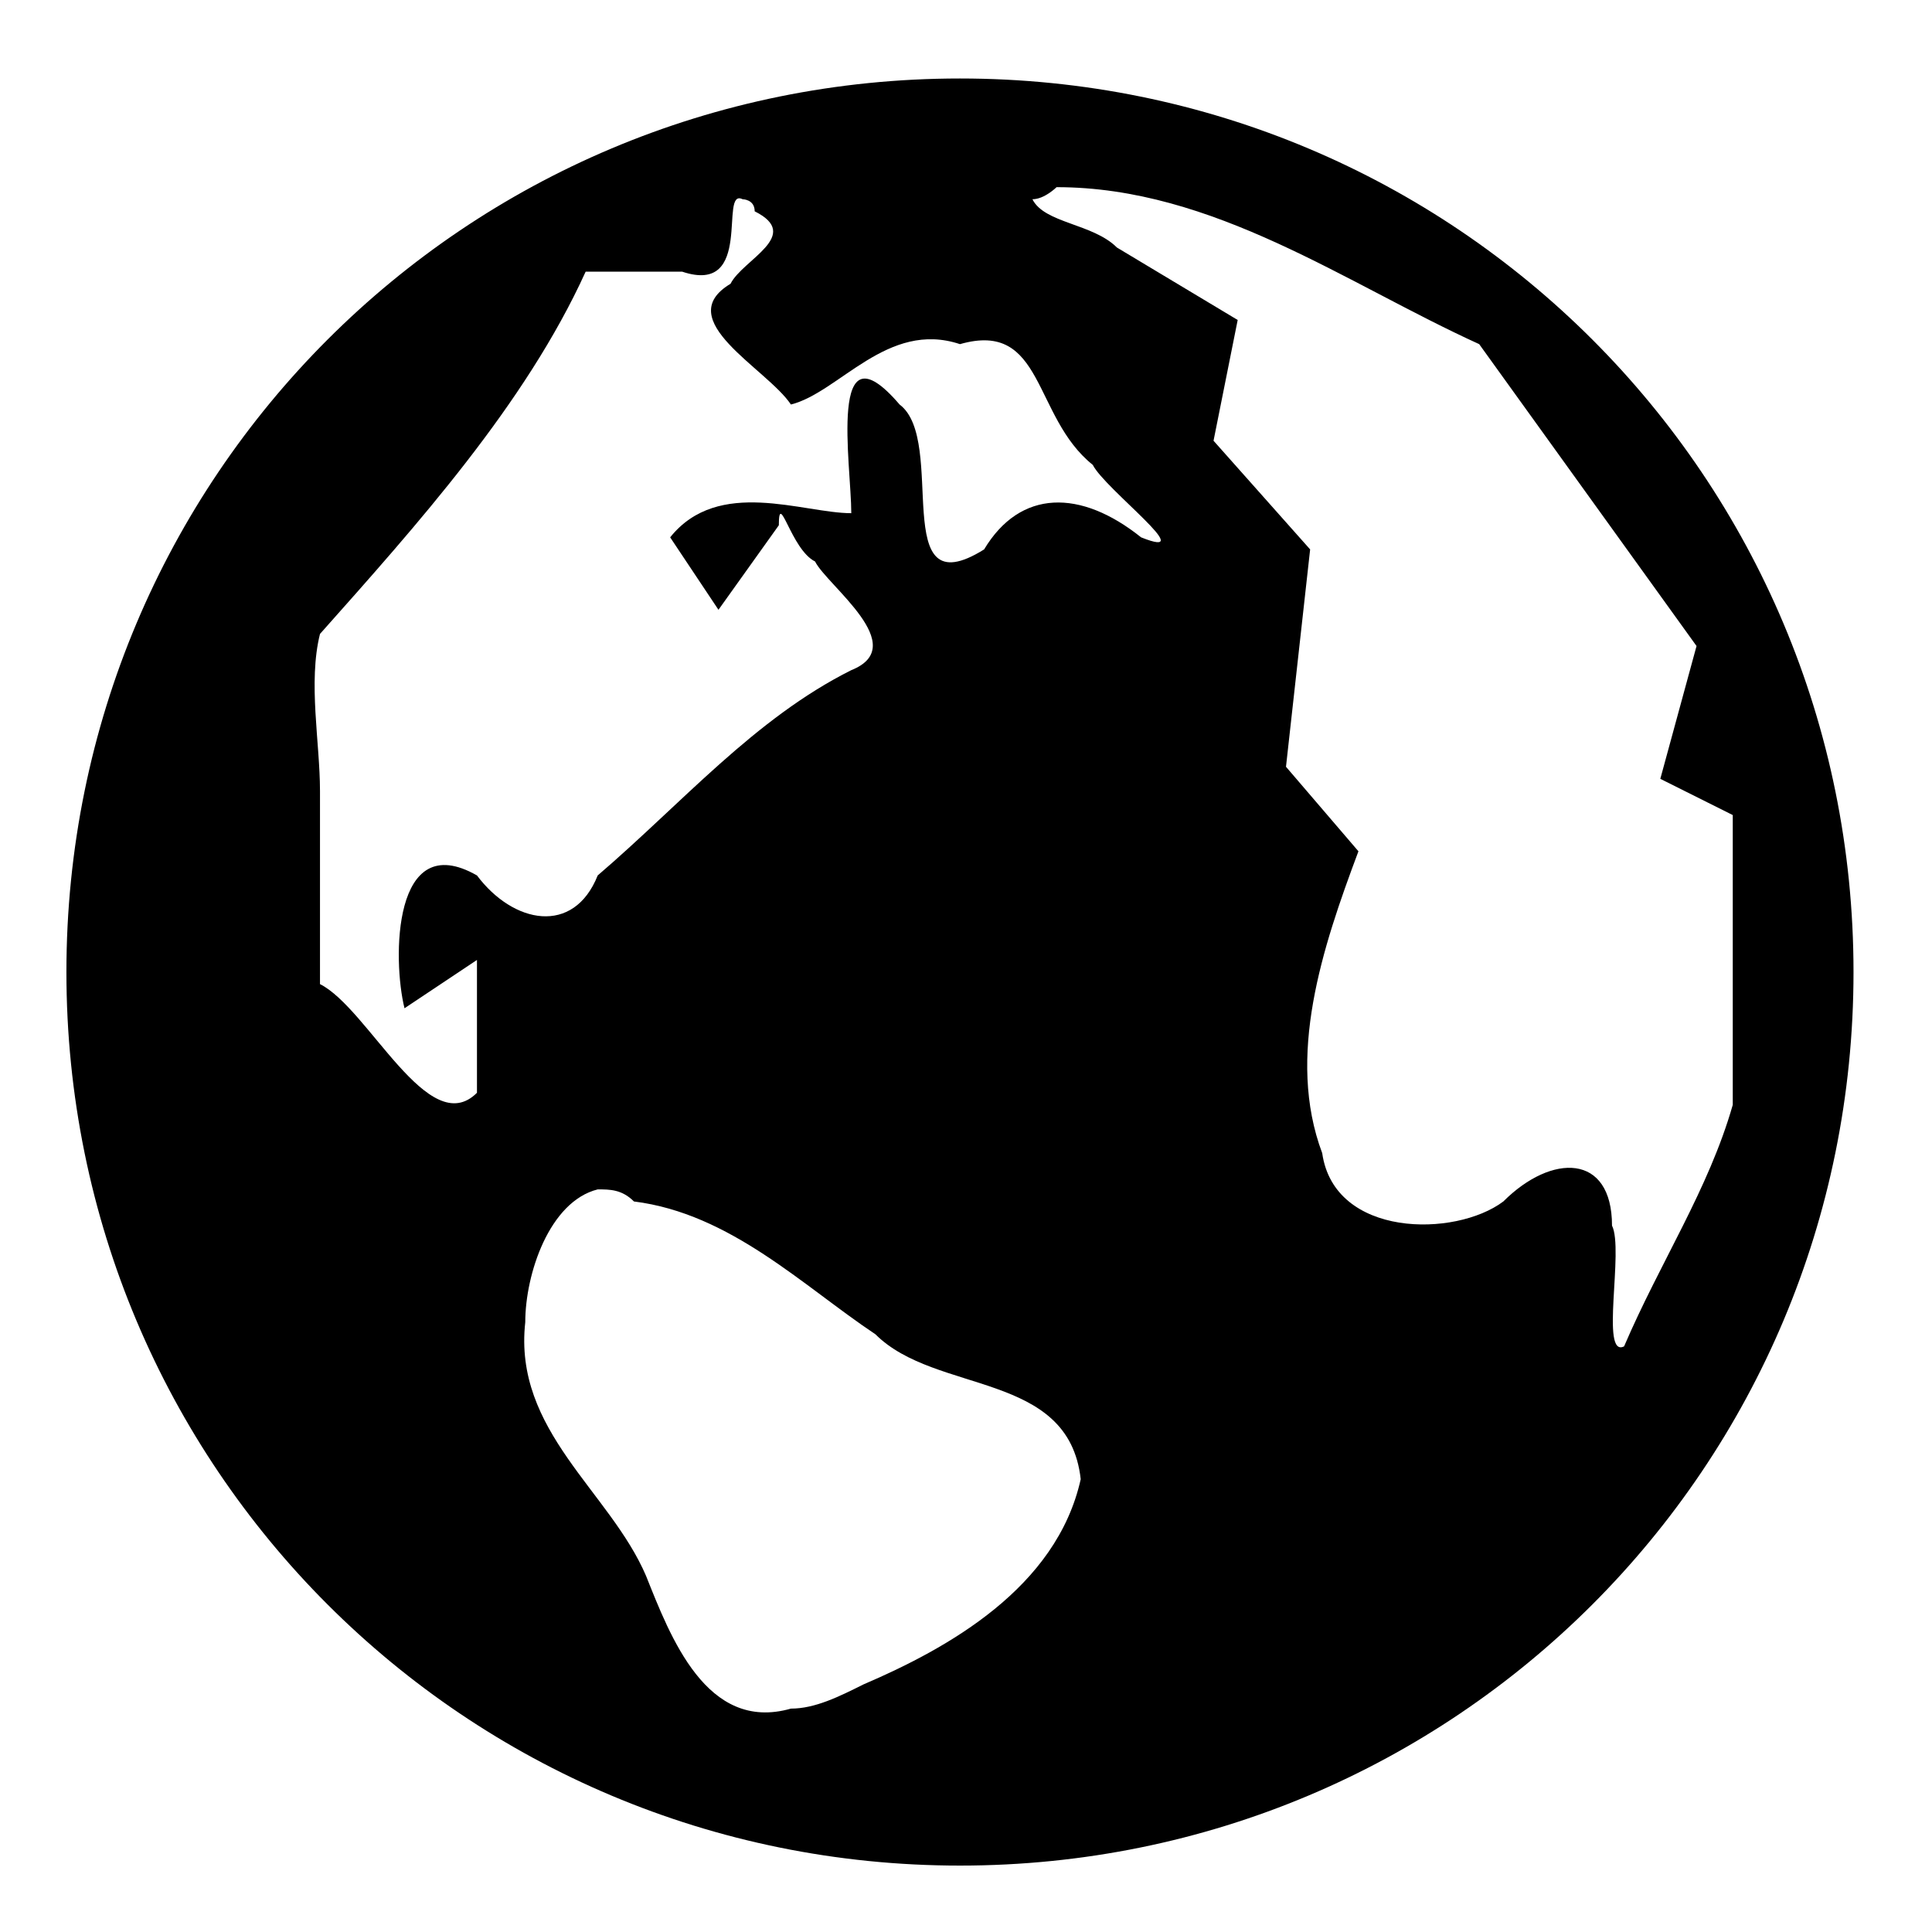
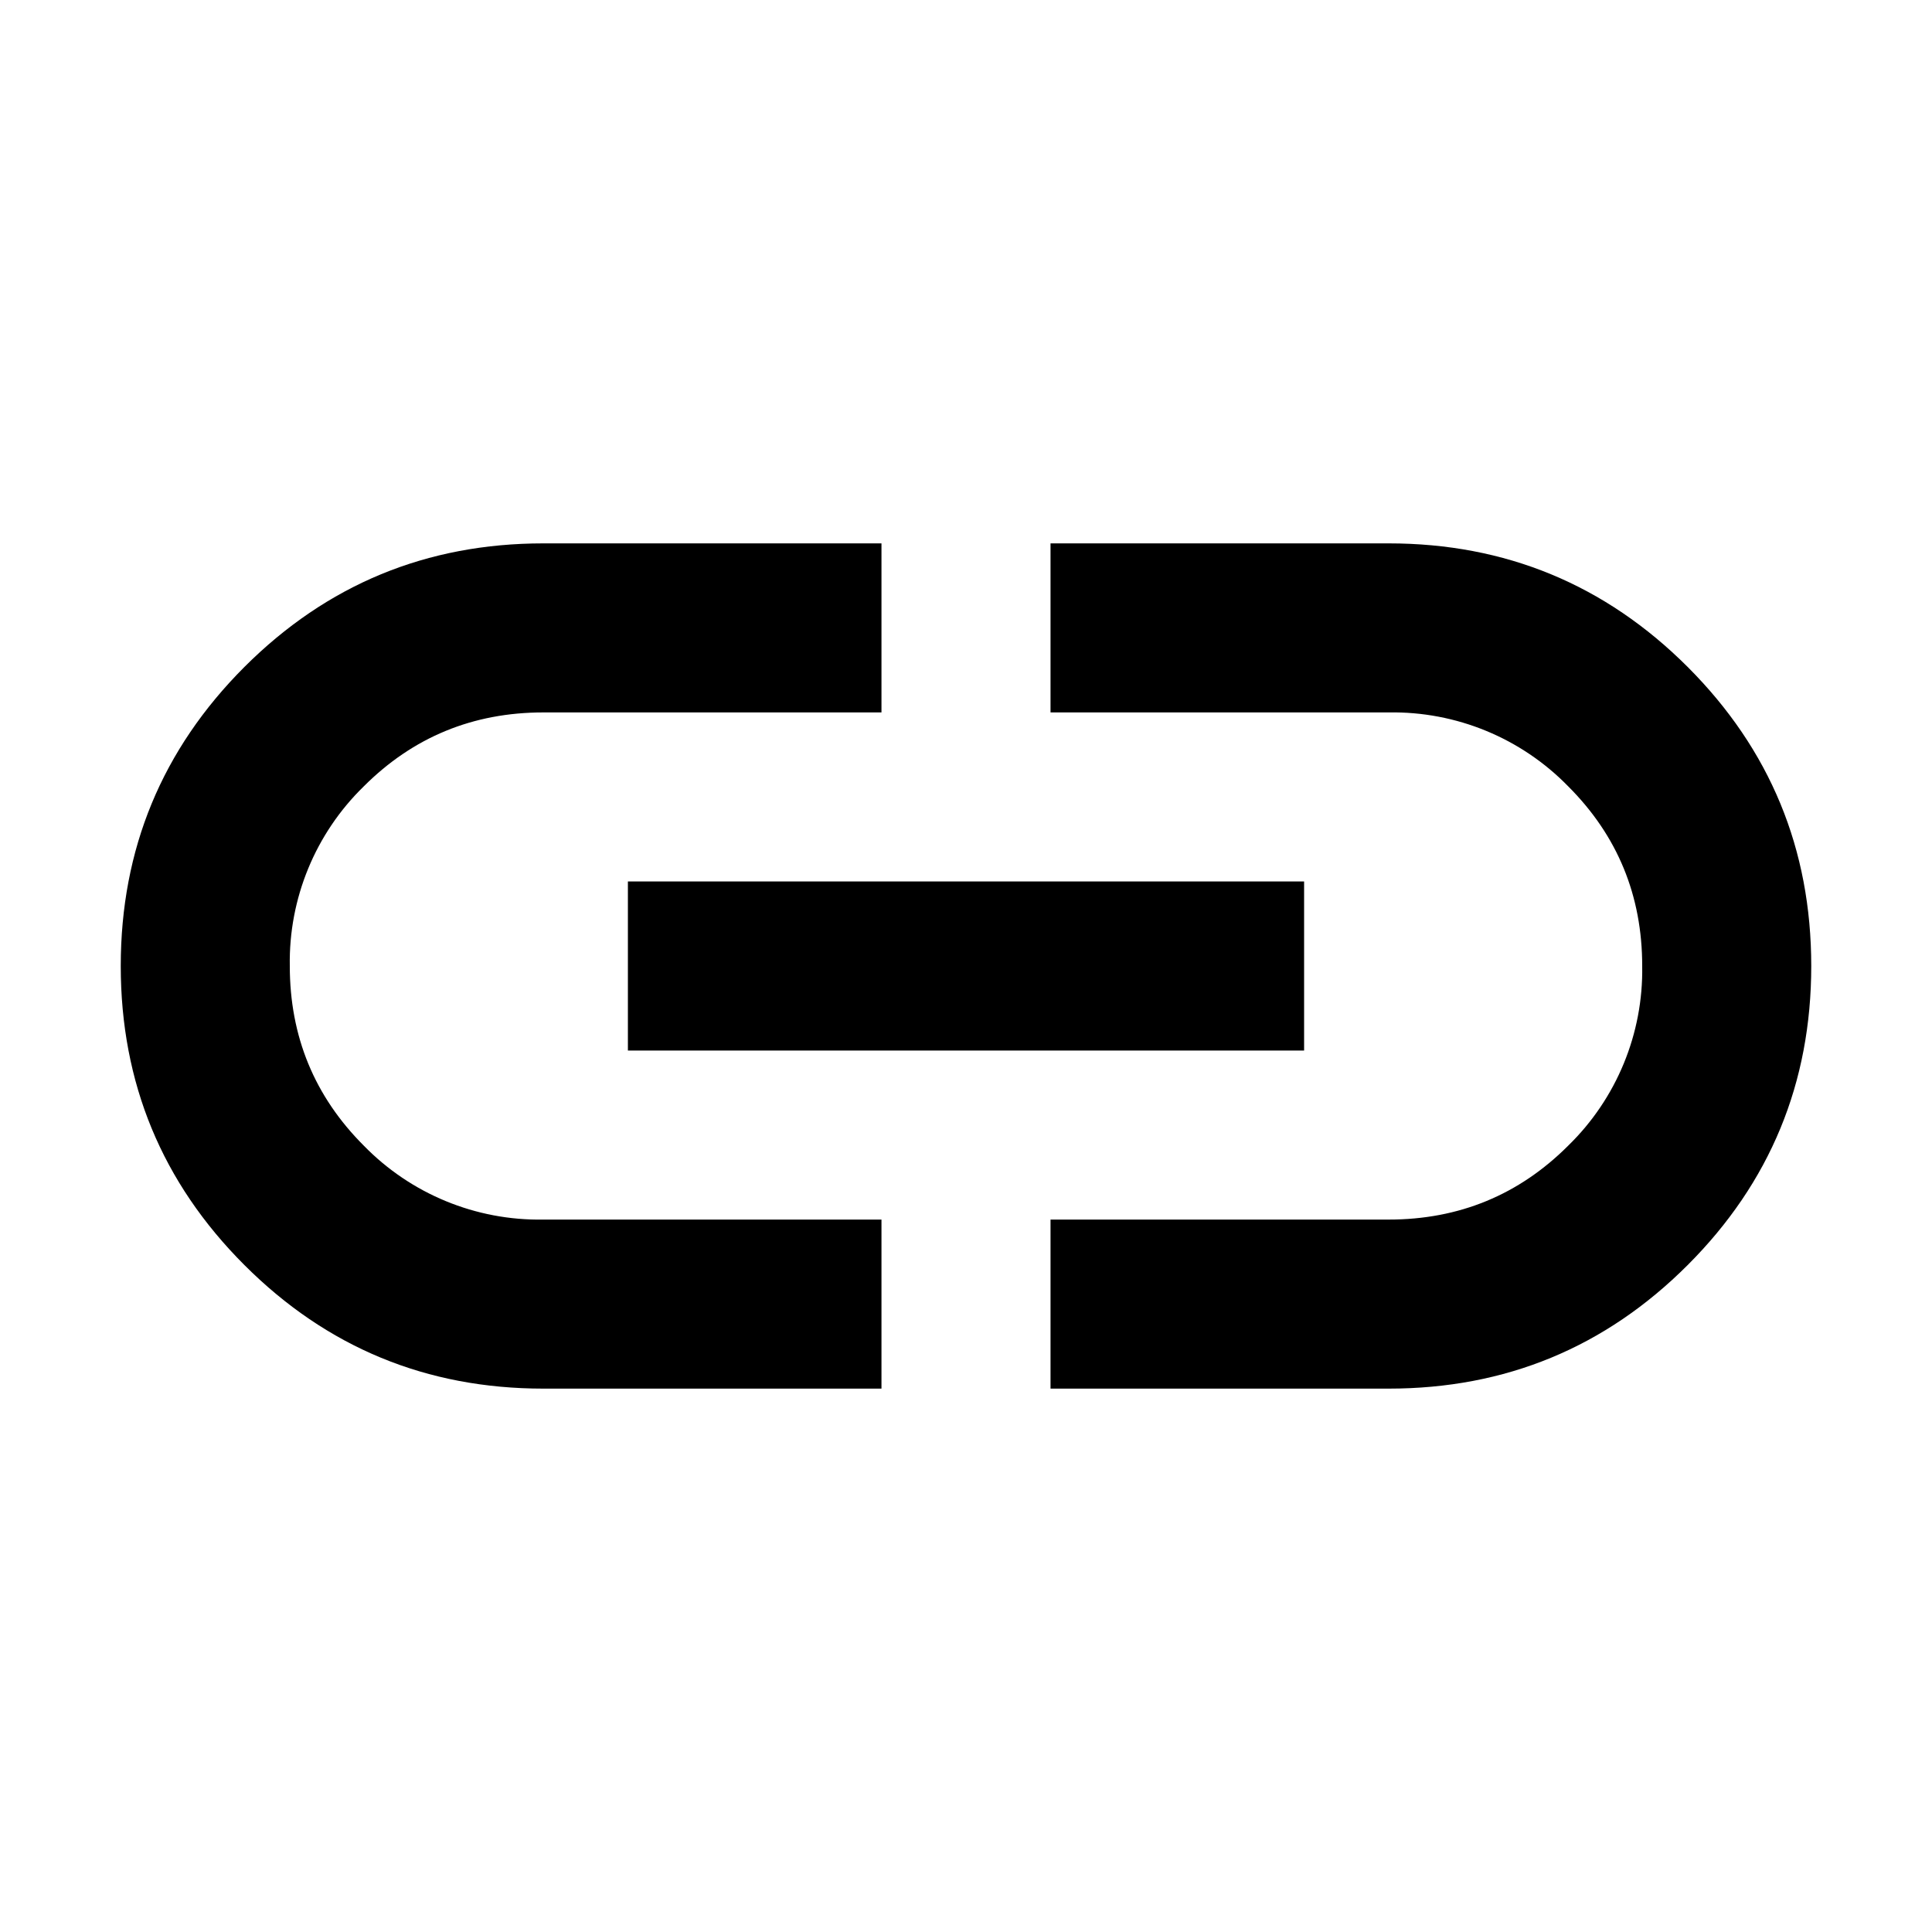
- <svg xmlns="http://www.w3.org/2000/svg" width="16" height="16" version="1.1" viewBox="0 0 16 16">
-   <path d="m7.95 0.65c-4.1 0-7.4 3.3-7.4 7.4s3.3 7.4 7.4 7.4 7.4-3.3 7.4-7.4-3.3-7.4-7.4-7.4zm0.8 0.9c1.3 0 2.4 0.8 3.5 1.3l1.8 2.5-0.3 1.1 0.6 0.3v2.4c-0.2 0.7-0.6 1.3-0.9 2-0.2 0.1 0-0.8-0.1-1 0-0.6-0.5-0.6-0.9-0.2-0.4 0.3-1.4 0.3-1.5-0.4-0.3-0.8 0-1.7 0.3-2.5l-0.6-0.7 0.2-1.8-0.8-0.9 0.2-1-1-0.6c-0.2-0.2-0.6-0.2-0.7-0.4 0.1 0 0.2-0.1 0.2-0.1zm-2.6 0.1s0.1 0 0.1 0.1c0.4 0.2-0.1 0.4-0.2 0.6-0.5 0.3 0.3 0.7 0.5 1 0.4-0.1 0.8-0.7 1.4-0.5 0.7-0.2 0.6 0.6 1.1 1 0.1 0.2 0.9 0.8 0.4 0.6-0.5-0.4-1-0.4-1.3 0.1-0.8 0.5-0.3-0.9-0.7-1.2-0.6-0.7-0.4 0.5-0.4 0.9-0.4 0-1.1-0.3-1.5 0.2l0.4 0.6 0.5-0.7c0-0.3 0.1 0.2 0.3 0.3 0.1 0.2 0.8 0.7 0.3 0.9-0.8 0.4-1.4 1.1-2.1 1.7-0.2 0.5-0.7 0.4-1 0-0.7-0.4-0.7 0.7-0.6 1.1l0.6-0.4v1.1c-0.4 0.4-0.9-0.7-1.3-0.9v-1.6c0-0.4-0.1-0.9 0-1.3 0.8-0.9 1.7-1.9 2.2-3h0.8c0.6 0.2 0.3-0.7 0.5-0.6zm-1.2 8.2c0.1 0 0.2 0 0.3 0.1 0.8 0.1 1.4 0.7 2 1.1 0.5 0.5 1.6 0.3 1.7 1.2-0.2 0.9-1.1 1.4-1.8 1.7-0.2 0.1-0.4 0.2-0.6 0.2-0.7 0.2-1-0.6-1.2-1.1-0.3-0.7-1.1-1.2-1-2.1 0-0.4 0.2-1 0.6-1.1z" />
+ <svg xmlns="http://www.w3.org/2000/svg" viewBox="0 0 16 16" height="16" width="16" xml:space="preserve" style="fill-rule:evenodd;clip-rule:evenodd;stroke-linejoin:round;stroke-miterlimit:2">
+   <path d="M11 17H7c-1.383 0-2.562-.487-3.537-1.462C2.488 14.563 2 13.383 2 12s.488-2.562 1.463-3.538C4.438 7.488 5.617 7 7 7h4v2H7c-.833 0-1.542.292-2.125.875A2.897 2.897 0 0 0 4 12c0 .833.292 1.542.875 2.125A2.897 2.897 0 0 0 7 15h4v2Zm-3-4v-2h8v2H8Zm5 4v-2h4c.833 0 1.542-.292 2.125-.875A2.897 2.897 0 0 0 20 12c0-.833-.292-1.542-.875-2.125A2.897 2.897 0 0 0 17 9h-4V7h4c1.383 0 2.563.488 3.538 1.462C21.513 9.438 22 10.617 22 12s-.487 2.563-1.462 3.538C19.563 16.513 18.383 17 17 17h-4Z" style="fill-rule:nonzero" transform="matrix(.7 0 0 .7 -.4 -.4)" />
</svg>
